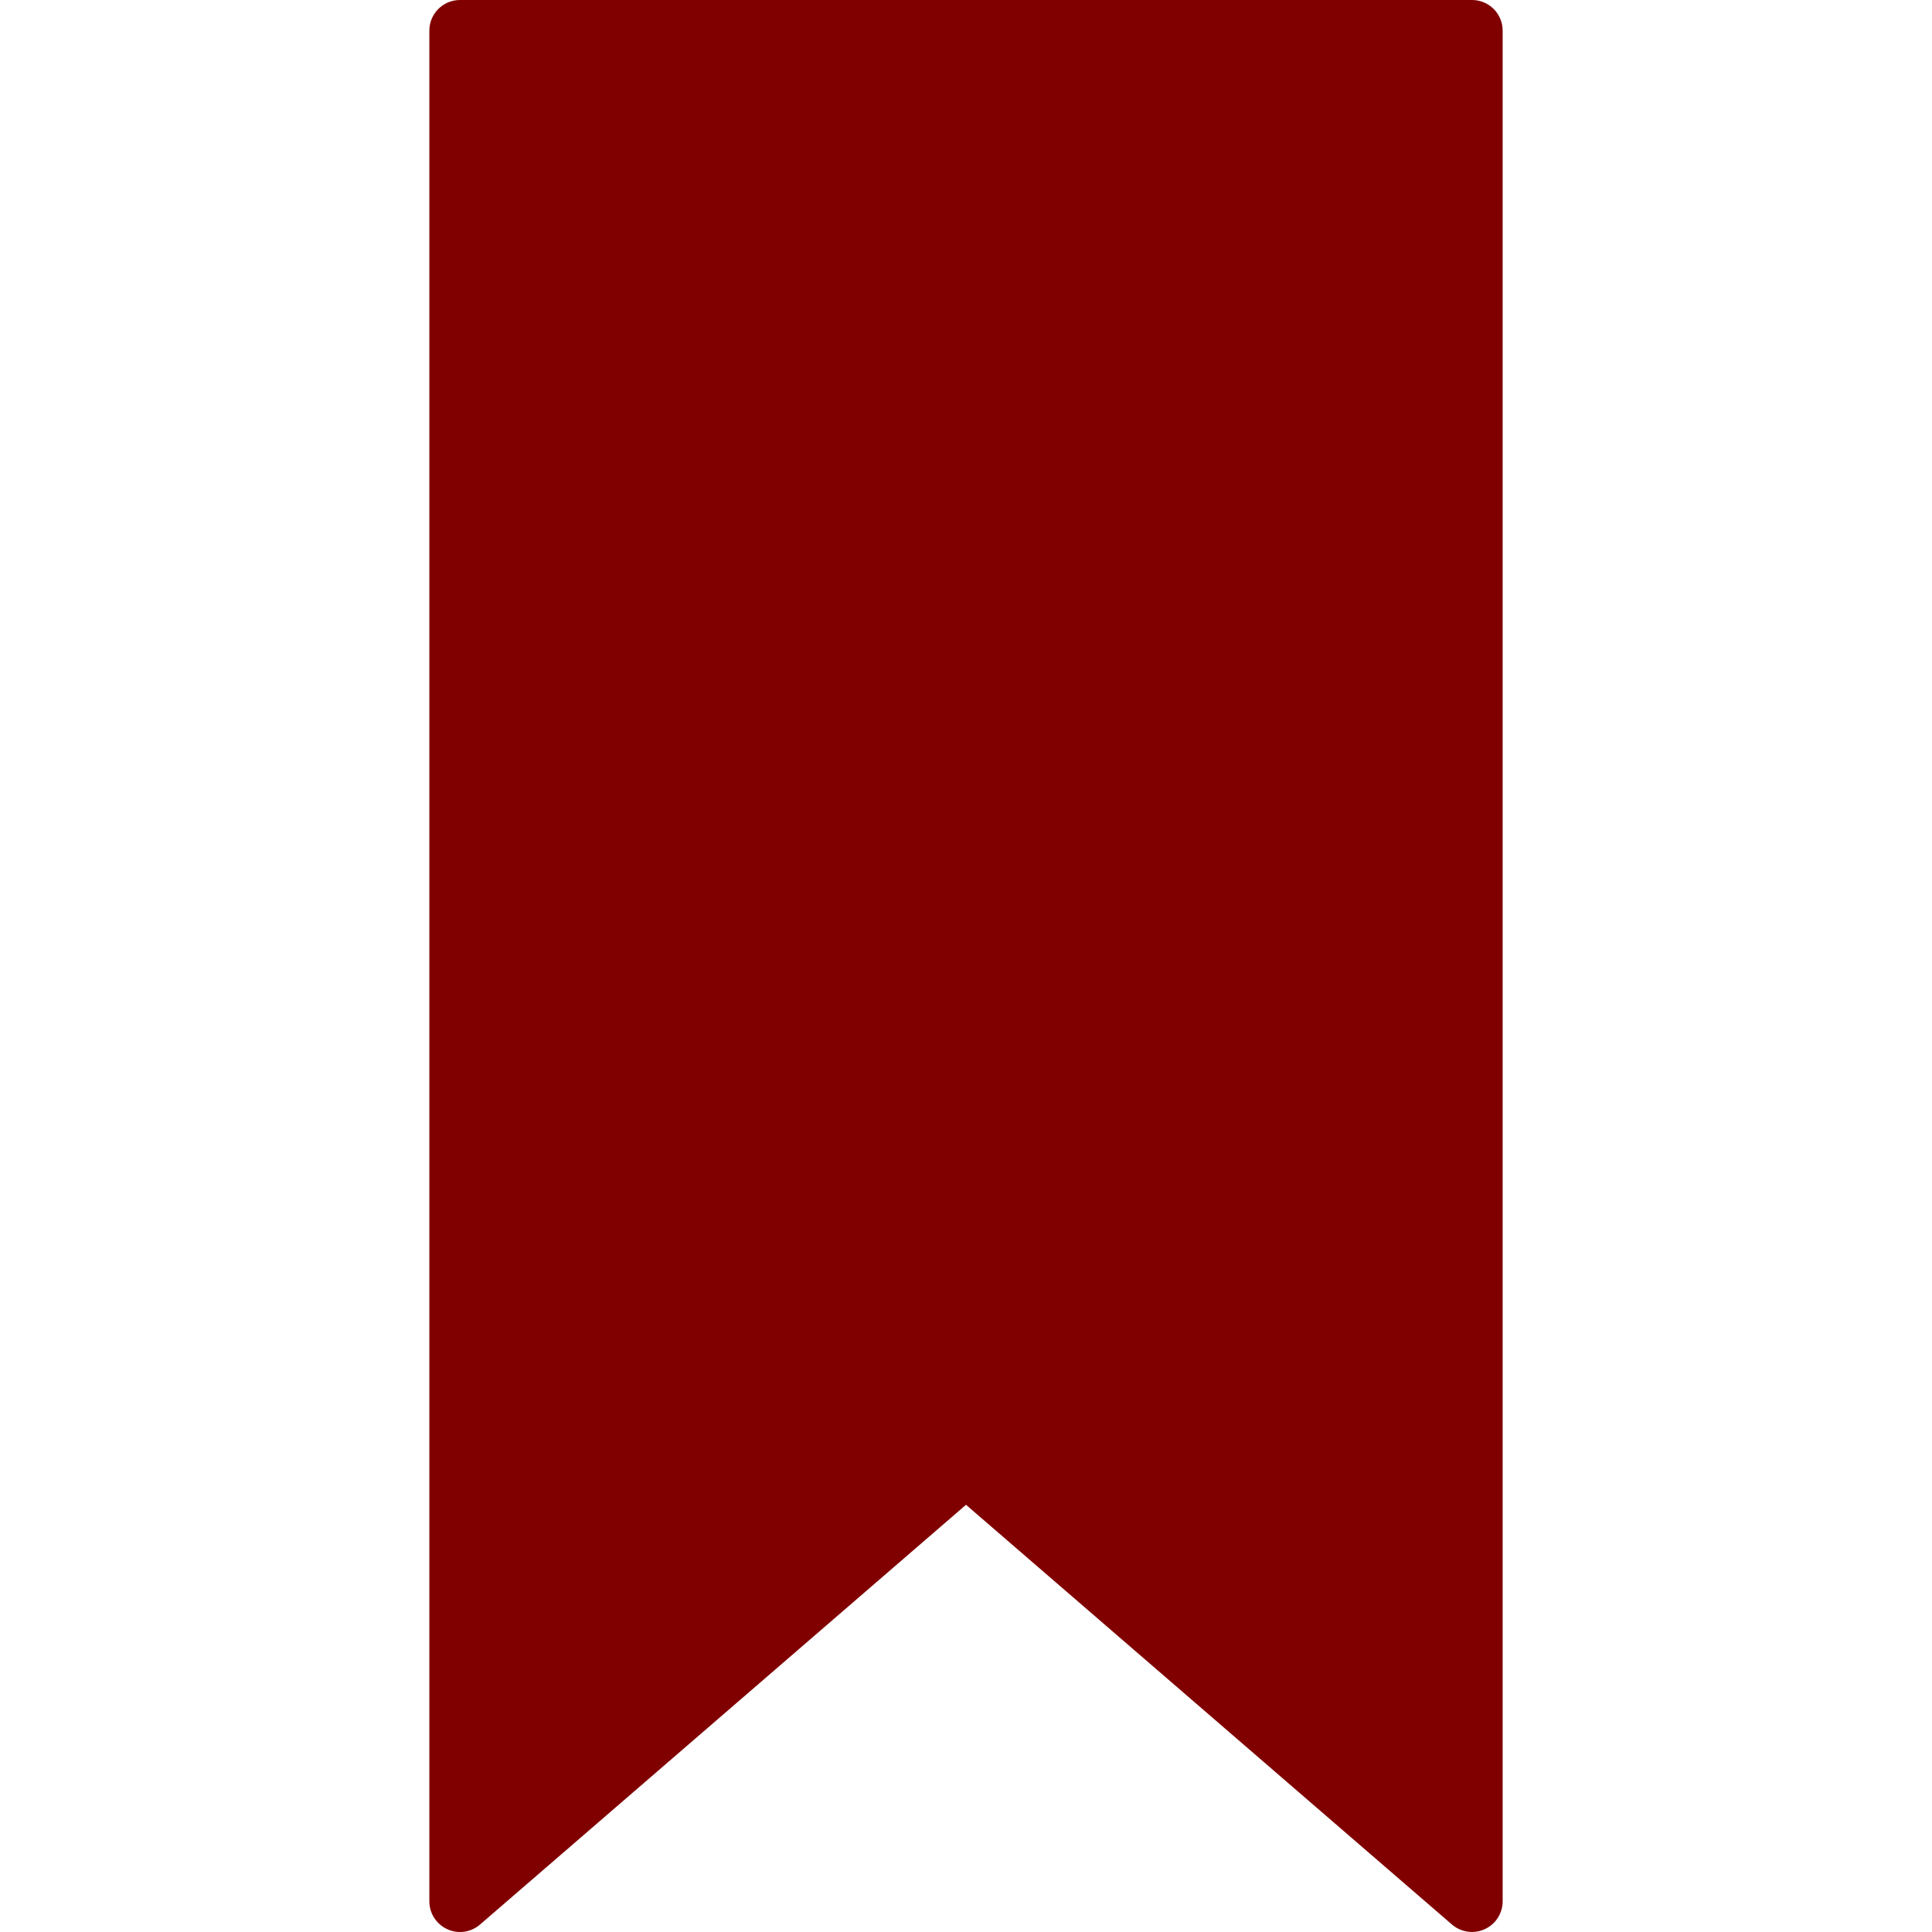
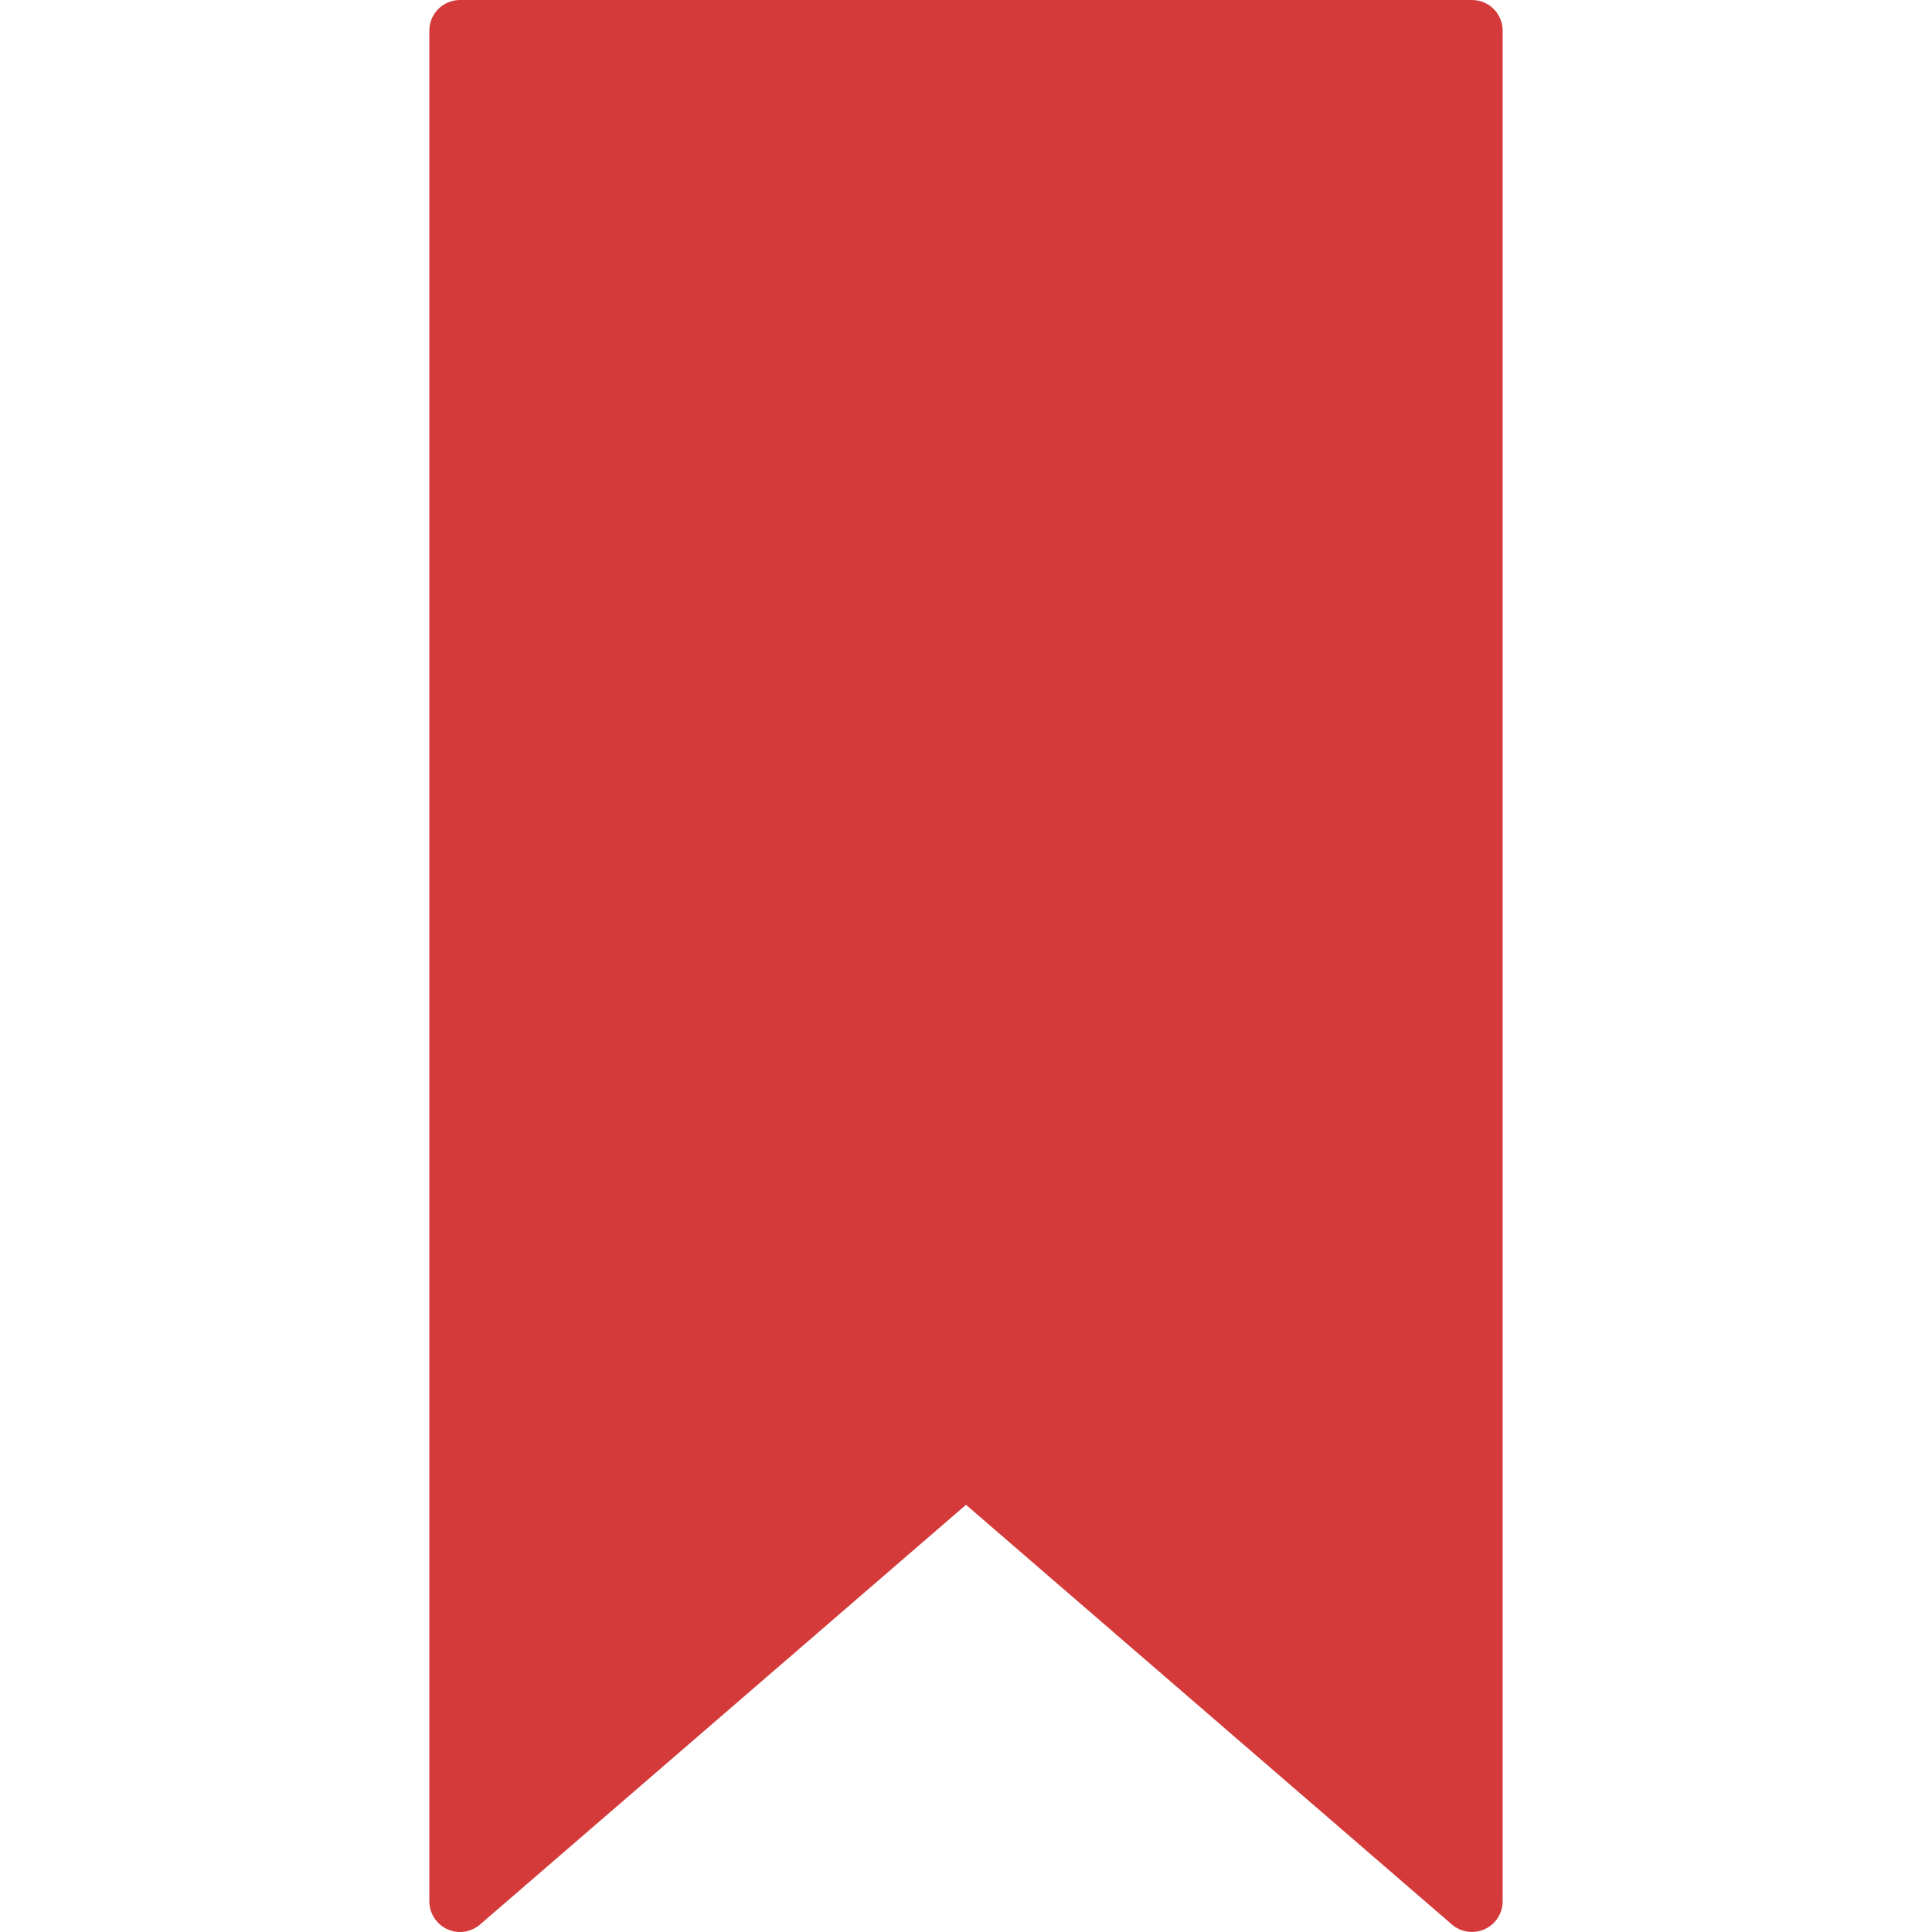
- <svg xmlns="http://www.w3.org/2000/svg" version="1.1" id="Capa_1" x="0px" y="0px" width="381.322px" height="381.322px" viewBox="0 0 381.322 381.322" style="fill:#800000; enable-background:new 0 0 381.322 381.322; " xml:space="preserve">
+ <svg xmlns="http://www.w3.org/2000/svg" version="1.1" id="Capa_1" x="0px" y="0px" width="381.322px" height="381.322px" viewBox="0 0 381.322 381.322" style="fill:#d43a3a; enable-background:new 0 0 381.322 381.322; " xml:space="preserve">
  <g>
    <path d="M296.582,6.053v369.21c0,2.376-1.383,4.516-3.534,5.503c-0.804,0.372-1.667,0.55-2.518,0.55   c-1.419,0-2.838-0.503-3.961-1.472l-95.907-82.84l-95.912,82.84c-1.797,1.554-4.327,1.921-6.475,0.922   c-2.148-0.987-3.535-3.127-3.535-5.503V6.053C84.741,2.704,87.445,0,90.793,0H290.53C293.875,0,296.582,2.704,296.582,6.053z" />
  </g>
  <g>
</g>
  <g>
</g>
  <g>
</g>
  <g>
</g>
  <g>
</g>
  <g>
</g>
  <g>
</g>
  <g>
</g>
  <g>
</g>
  <g>
</g>
  <g>
</g>
  <g>
</g>
  <g>
</g>
  <g>
</g>
  <g>
</g>
</svg>
